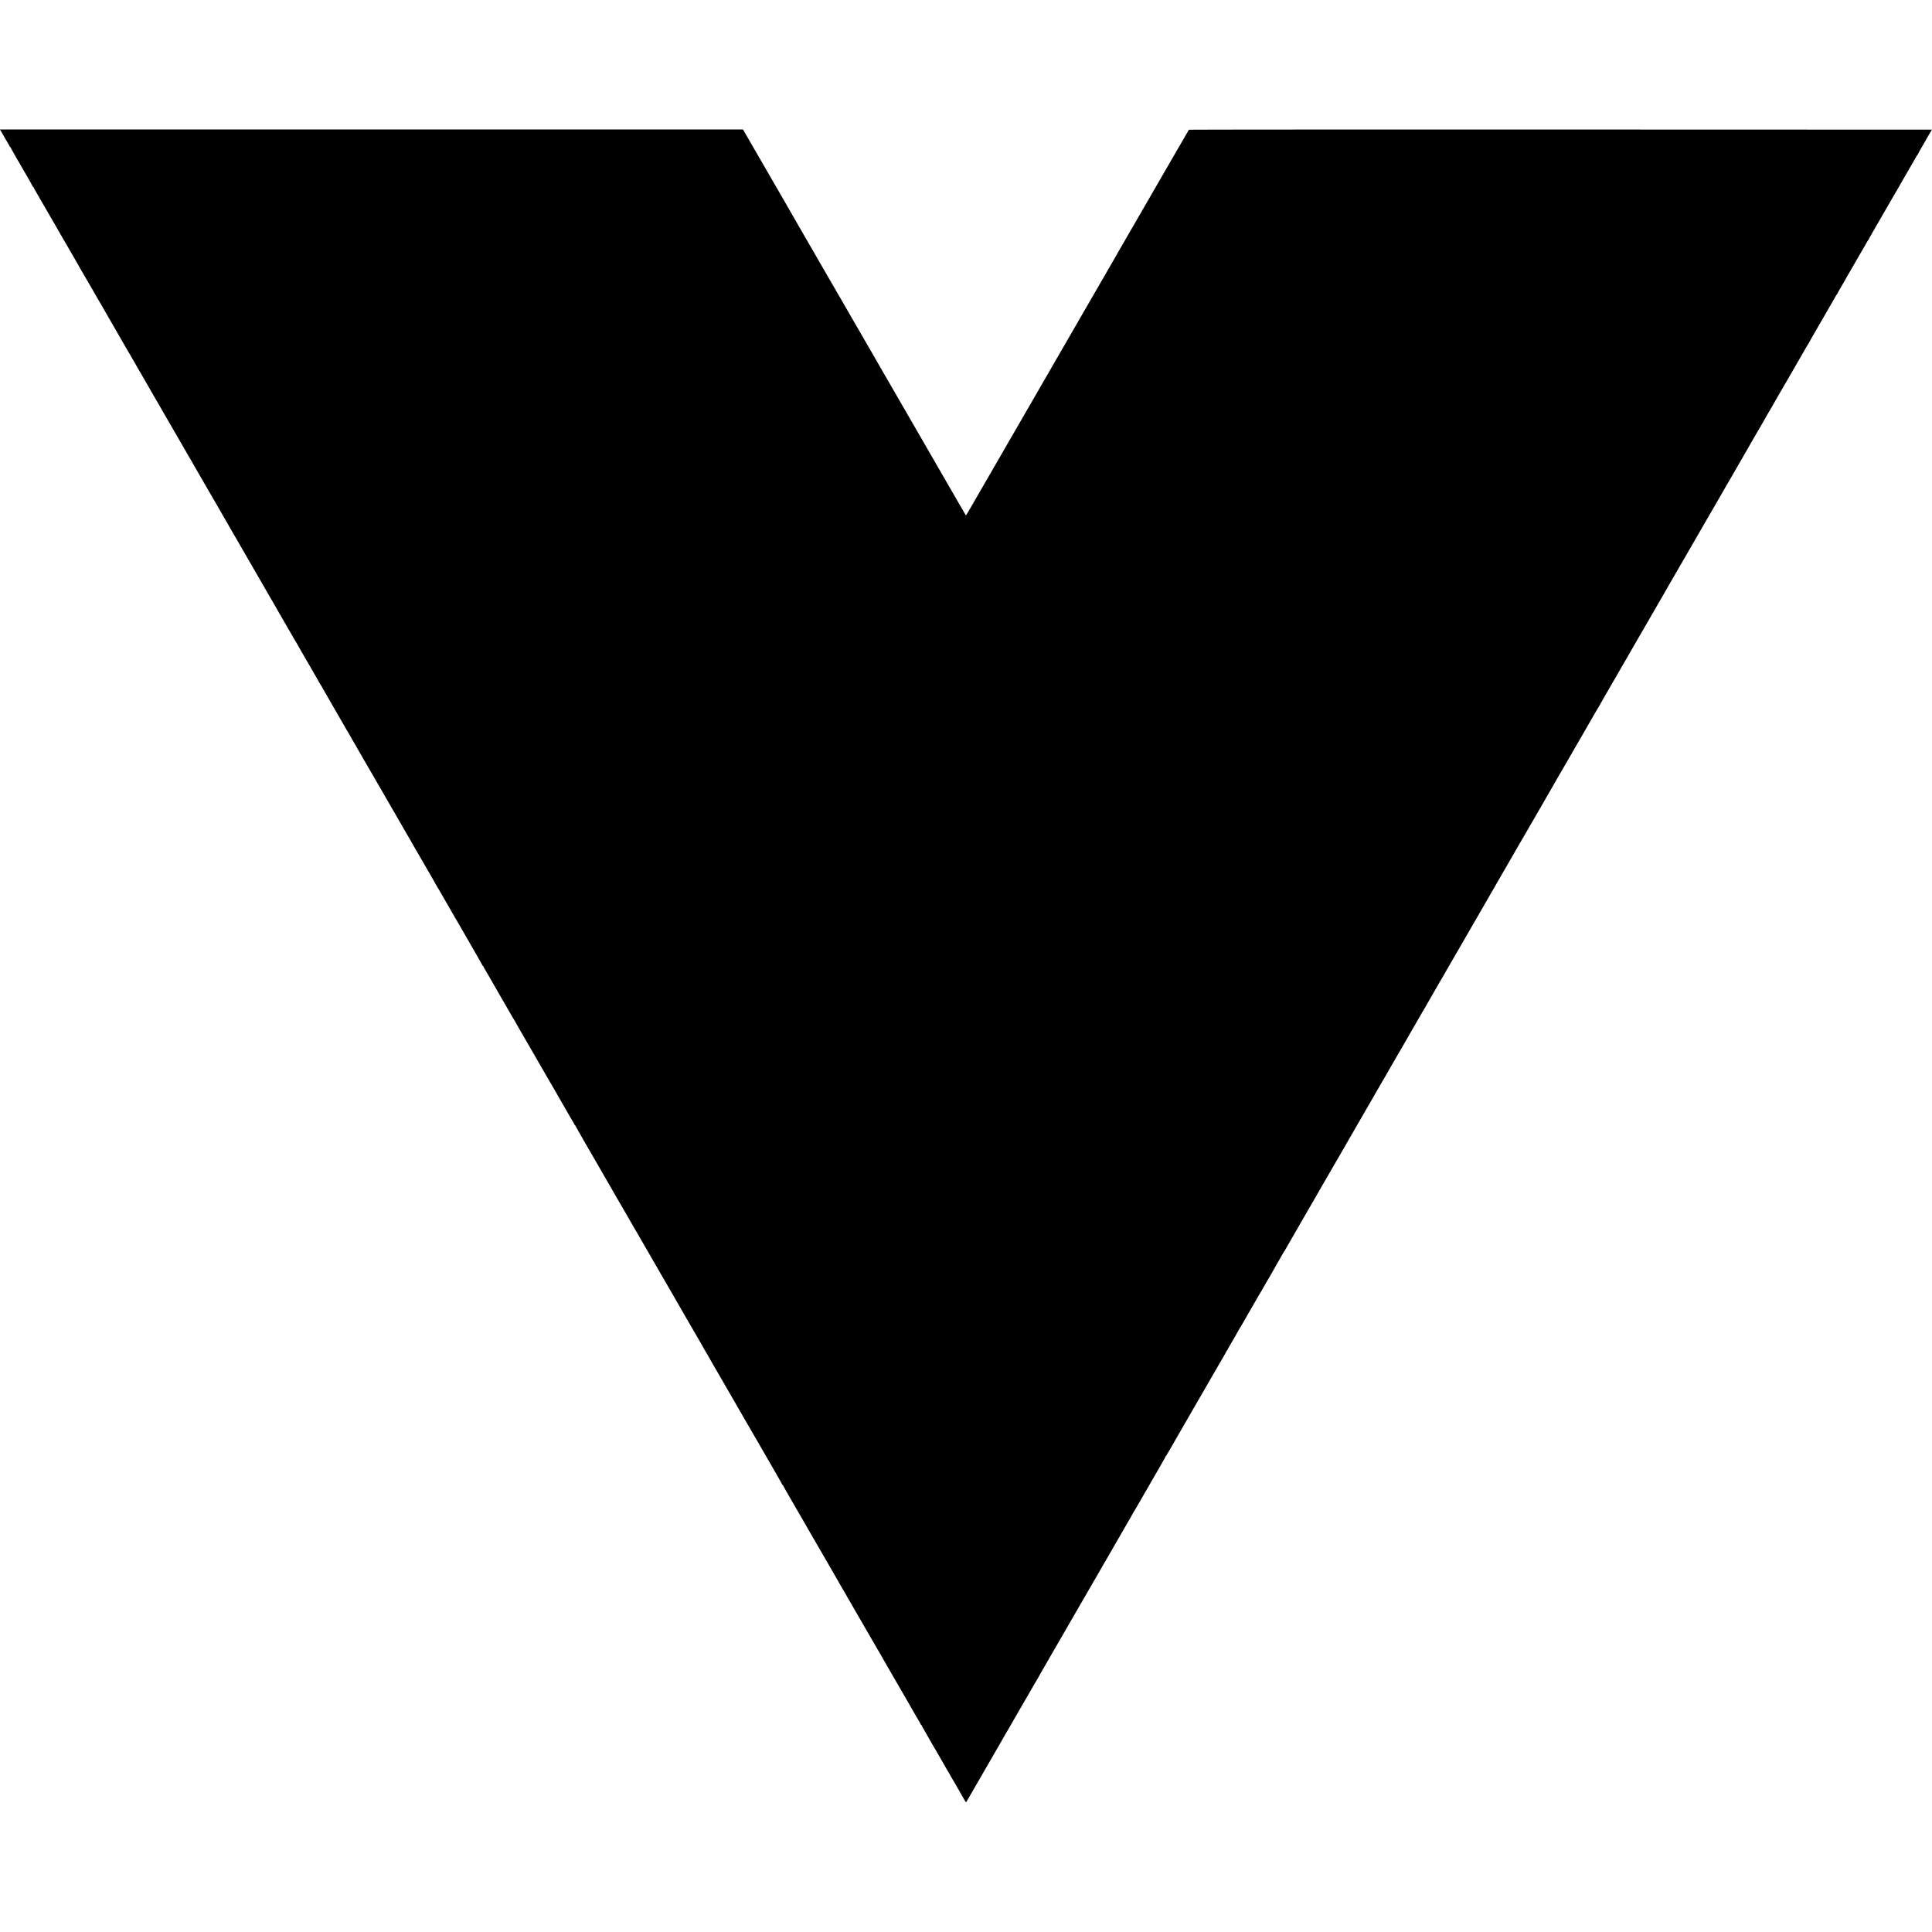
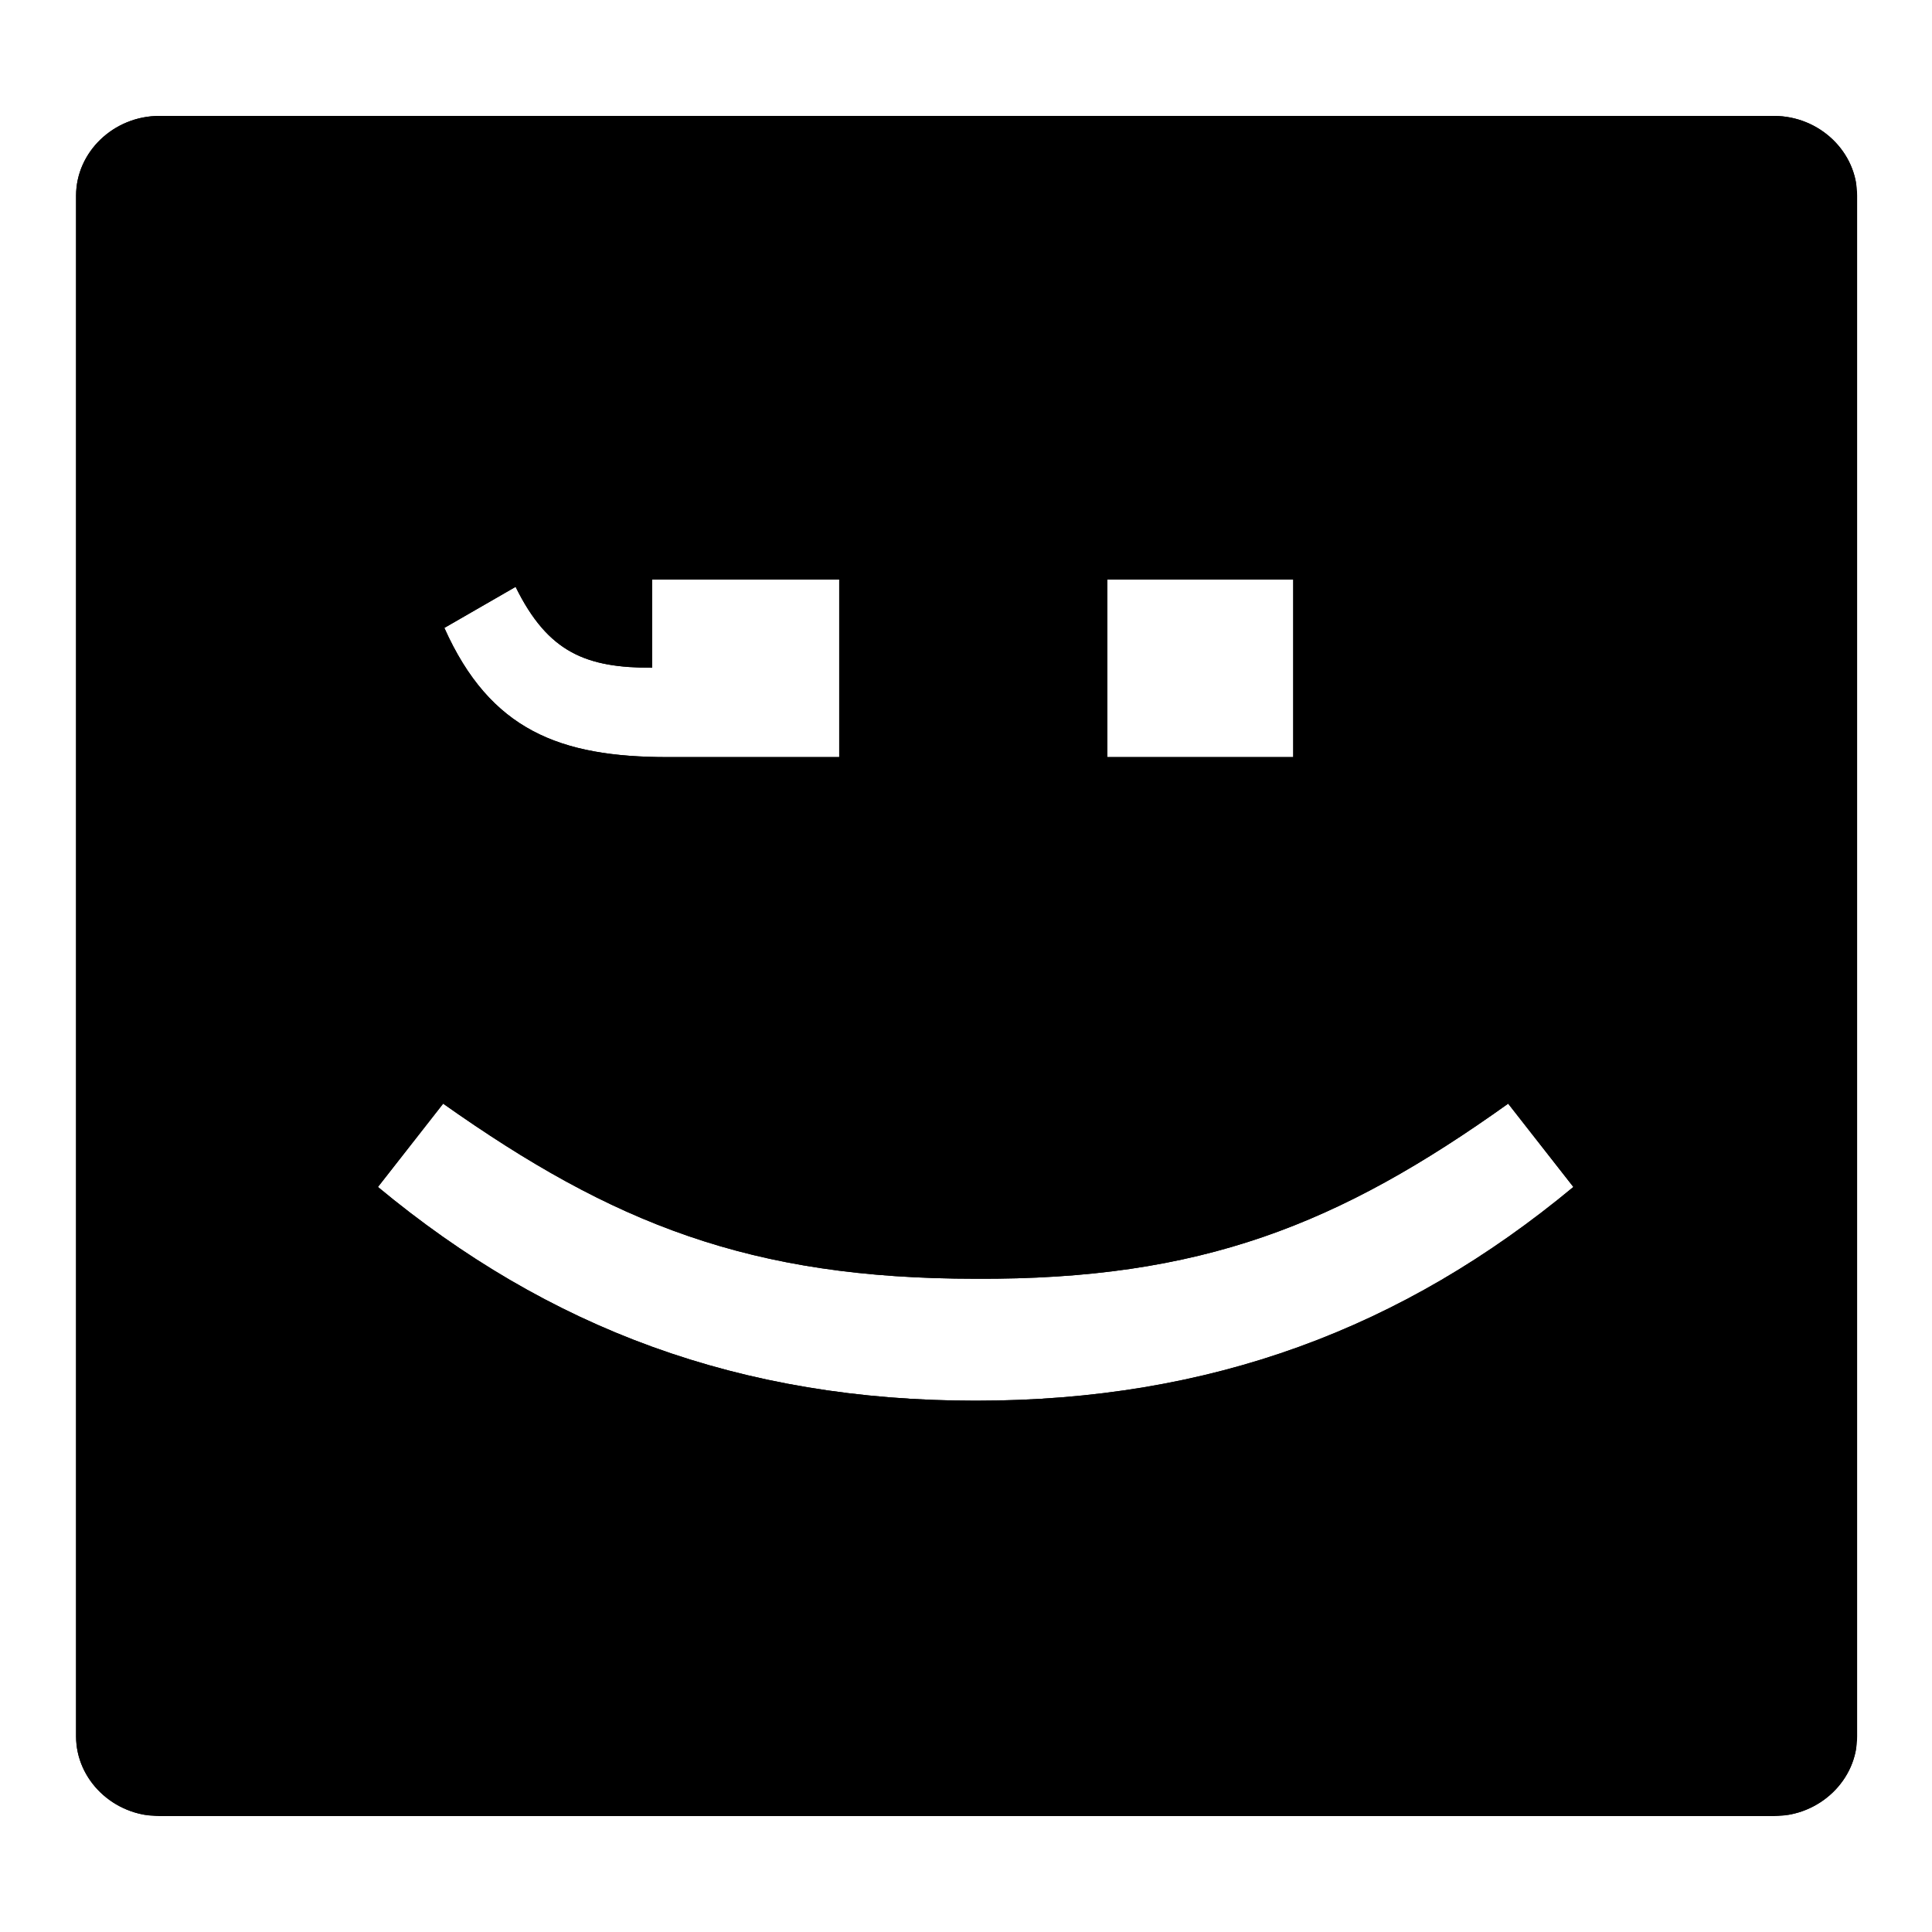
- <svg xmlns="http://www.w3.org/2000/svg" version="1.0" width="16pt" height="16pt" viewBox="0 0 16 16" preserveAspectRatio="xMidYMid meet">
-   <g transform="translate(0,16) scale(0.00032,-0.00032)" fill="#000000" stroke="none">
-     <path d="M18 46618 c45 -75 122 -207 122 -211 0 -2 25 -45 55 -95 30 -50 55 -96 55 -102 0 -5 5 -10 10 -10 6 0 10 -4 10 -9 0 -5 73 -135 161 -288 89 -153 173 -298 187 -323 14 -25 32 -57 41 -72 88 -149 187 -324 189 -335 2 -7 8 -13 13 -13 5 0 9 -4 9 -10 0 -5 46 -89 103 -187 175 -302 490 -846 507 -876 8 -16 20 -36 25 -45 28 -46 290 -498 339 -585 13 -23 74 -129 136 -236 61 -107 123 -215 137 -240 14 -25 29 -50 33 -56 5 -5 23 -37 40 -70 18 -33 38 -67 44 -75 11 -16 21 -33 63 -109 14 -25 29 -50 33 -56 4 -5 21 -35 38 -65 55 -100 261 -455 269 -465 4 -5 14 -21 20 -35 15 -29 41 -75 103 -180 24 -41 52 -88 60 -105 9 -16 57 -100 107 -185 112 -193 362 -626 380 -660 8 -14 23 -38 33 -55 11 -16 23 -37 27 -45 4 -8 26 -46 48 -85 23 -38 53 -90 67 -115 46 -81 64 -113 178 -310 62 -107 121 -210 132 -227 37 -67 56 -99 85 -148 16 -27 32 -57 36 -65 4 -8 15 -27 25 -42 9 -15 53 -89 96 -165 44 -76 177 -307 296 -513 120 -206 268 -463 330 -570 131 -227 117 -203 200 -348 36 -62 73 -125 82 -140 10 -15 21 -34 25 -42 4 -8 20 -37 36 -65 17 -27 38 -65 48 -82 49 -85 64 -111 87 -153 13 -25 28 -49 32 -55 4 -5 78 -134 165 -285 87 -151 166 -288 176 -305 10 -16 26 -43 35 -59 9 -17 125 -217 257 -445 132 -229 253 -441 270 -471 17 -30 45 -79 64 -108 18 -29 33 -54 33 -57 0 -2 20 -37 44 -77 24 -40 123 -212 221 -383 97 -170 190 -330 205 -355 16 -25 39 -65 53 -90 13 -25 81 -144 152 -265 70 -121 137 -238 150 -260 12 -22 37 -65 55 -95 18 -30 43 -73 55 -95 12 -22 48 -85 80 -140 77 -132 163 -280 190 -330 13 -22 71 -123 130 -225 59 -102 116 -199 126 -217 10 -17 29 -50 43 -72 15 -22 26 -43 26 -45 0 -2 27 -50 60 -106 33 -56 60 -103 60 -105 0 -2 55 -98 90 -155 8 -14 182 -316 239 -414 13 -22 45 -79 72 -124 27 -46 49 -86 49 -89 0 -2 14 -24 30 -48 16 -24 30 -46 30 -49 0 -5 74 -135 100 -176 5 -8 24 -42 43 -75 50 -88 58 -101 262 -455 104 -179 199 -345 213 -370 14 -25 28 -49 32 -55 4 -5 17 -26 28 -45 10 -19 62 -109 114 -200 114 -197 133 -230 170 -295 16 -27 33 -57 38 -65 17 -28 96 -165 103 -180 4 -8 16 -28 26 -45 10 -16 77 -131 148 -255 72 -124 181 -313 243 -420 62 -107 121 -209 131 -227 35 -62 323 -560 392 -678 38 -66 83 -145 100 -175 16 -30 33 -59 37 -65 4 -5 17 -27 29 -47 34 -61 56 -100 90 -156 17 -29 31 -55 31 -57 0 -2 17 -32 39 -67 21 -35 134 -229 251 -433 117 -203 235 -407 261 -451 27 -45 49 -85 49 -88 0 -4 8 -19 19 -34 15 -21 200 -341 309 -533 10 -19 33 -58 51 -87 17 -29 31 -54 31 -56 0 -2 25 -44 55 -94 30 -50 55 -95 55 -98 0 -4 6 -15 14 -23 7 -9 27 -41 43 -71 17 -30 170 -297 342 -594 171 -296 311 -542 311 -547 0 -5 5 -9 10 -9 6 0 10 -4 10 -10 0 -5 22 -47 49 -92 27 -46 58 -99 68 -118 24 -43 81 -140 93 -160 5 -8 66 -114 135 -235 69 -121 130 -227 135 -235 12 -21 259 -447 283 -490 10 -19 28 -47 38 -62 11 -14 19 -29 19 -32 0 -3 37 -69 83 -148 99 -170 305 -526 337 -583 13 -22 31 -53 41 -70 11 -16 22 -37 26 -45 7 -14 82 -146 103 -180 14 -24 181 -311 205 -355 13 -22 46 -80 75 -130 29 -49 64 -110 78 -135 14 -25 51 -88 82 -140 31 -52 59 -102 63 -110 4 -8 18 -33 31 -55 205 -353 284 -489 309 -535 17 -30 45 -78 62 -106 18 -28 36 -60 39 -72 4 -12 12 -22 17 -22 5 0 9 -4 9 -10 0 -5 109 -197 241 -427 133 -230 250 -431 259 -448 51 -90 222 -385 280 -485 37 -63 78 -135 92 -160 14 -25 67 -117 118 -205 51 -88 101 -175 111 -193 34 -58 55 -95 149 -257 51 -88 101 -173 110 -190 9 -16 76 -131 147 -255 72 -124 140 -241 151 -260 61 -108 281 -489 355 -615 38 -66 77 -133 87 -150 35 -63 91 -161 100 -175 14 -23 99 -169 128 -220 54 -97 135 -235 142 -245 4 -5 20 -32 35 -60 26 -48 238 -416 276 -480 10 -16 26 -46 37 -65 30 -53 382 -661 403 -695 10 -16 22 -37 26 -45 4 -8 26 -48 50 -88 24 -41 43 -75 43 -77 0 -2 22 -40 50 -85 27 -45 50 -84 50 -86 0 -3 38 -69 83 -147 84 -142 302 -520 340 -587 10 -19 34 -60 52 -90 18 -30 44 -75 57 -100 14 -25 45 -79 70 -120 25 -41 56 -96 70 -121 14 -25 77 -133 138 -240 62 -107 122 -210 132 -229 25 -43 310 -535 337 -581 11 -19 26 -45 34 -59 17 -32 238 -414 266 -460 11 -19 24 -41 28 -49 3 -7 75 -133 160 -278 84 -146 153 -269 153 -274 0 -5 5 -9 10 -9 6 0 10 -4 10 -10 0 -5 82 -150 181 -322 182 -314 201 -346 240 -415 12 -21 80 -139 152 -263 71 -124 141 -245 155 -270 14 -25 28 -49 32 -55 6 -8 145 -248 220 -380 37 -66 209 -362 229 -395 11 -19 24 -42 28 -49 4 -8 67 -118 140 -243 73 -125 133 -230 133 -233 0 -2 15 -28 33 -57 19 -29 47 -78 64 -108 17 -30 53 -93 79 -139 53 -90 82 -141 157 -272 82 -142 115 -199 381 -659 142 -245 268 -463 281 -485 12 -22 71 -125 132 -230 60 -104 172 -298 248 -430 76 -132 146 -253 156 -270 11 -16 22 -36 26 -44 3 -8 30 -54 60 -103 29 -49 53 -91 53 -93 0 -3 18 -34 40 -70 22 -36 40 -67 40 -69 0 -2 37 -66 81 -142 45 -77 98 -168 119 -204 20 -36 47 -81 58 -100 12 -19 27 -47 33 -62 6 -16 15 -28 20 -28 5 0 9 -4 9 -9 0 -6 63 -118 140 -251 77 -133 140 -243 140 -245 0 -2 18 -33 41 -70 22 -37 49 -83 60 -101 10 -19 29 -51 40 -71 25 -45 109 -189 126 -218 7 -11 17 -29 22 -40 6 -11 22 -38 35 -60 14 -22 37 -62 52 -90 14 -27 35 -62 45 -77 11 -14 19 -29 19 -32 0 -3 18 -35 40 -71 22 -36 40 -67 40 -69 0 -2 19 -35 42 -72 23 -38 55 -94 72 -124 26 -47 139 -244 171 -298 6 -9 21 -36 34 -60 28 -48 37 -51 51 -19 6 12 19 36 29 52 10 17 27 46 38 65 11 19 104 181 208 360 103 179 199 345 213 370 14 25 42 74 64 109 21 34 38 65 38 67 0 2 18 33 40 69 22 36 40 67 40 69 0 3 177 310 199 346 16 26 136 234 140 244 2 5 25 44 52 88 27 44 49 81 49 84 0 2 18 34 40 70 22 36 40 67 40 69 0 2 20 36 43 77 35 58 169 289 297 513 9 17 50 86 90 155 40 69 86 150 103 180 16 30 35 62 41 70 6 8 16 24 22 35 35 64 72 129 167 293 59 100 116 199 127 220 11 20 30 53 41 72 43 72 1070 1850 1121 1940 14 25 65 113 113 195 48 83 96 166 107 185 10 19 28 50 38 68 11 18 73 124 137 235 64 111 175 303 246 427 71 124 173 299 225 390 52 91 116 202 143 248 27 45 49 85 49 89 0 4 6 14 14 22 7 9 28 43 46 76 26 47 251 436 378 655 11 19 29 51 40 70 11 19 101 176 201 348 99 172 181 317 181 323 0 5 5 9 10 9 6 0 10 5 10 11 0 6 8 23 18 37 11 15 32 52 49 82 16 30 130 228 253 440 122 212 234 405 248 430 13 25 39 70 57 100 39 65 69 117 130 225 25 44 50 87 55 95 12 19 78 134 220 380 61 107 129 224 150 260 161 277 222 382 246 425 15 28 47 83 71 123 24 41 43 78 43 83 0 5 4 9 8 9 4 0 13 12 19 28 7 15 23 45 36 67 66 110 277 478 277 483 0 3 6 13 14 21 7 9 27 41 43 71 17 30 45 80 63 110 34 57 375 649 394 685 6 11 16 27 22 35 6 8 26 42 44 75 18 33 41 74 51 90 10 17 24 41 32 55 54 97 72 128 88 152 11 14 19 28 19 30 0 3 79 141 175 308 96 167 175 305 175 308 0 3 6 13 14 21 7 9 26 39 41 66 33 60 276 483 338 587 24 40 46 80 50 88 4 8 13 24 20 35 14 23 95 163 125 215 11 19 52 91 92 160 40 69 80 139 90 155 9 17 103 179 207 360 105 182 200 346 211 365 103 181 463 802 489 845 7 11 15 27 19 35 4 8 29 51 55 95 64 110 828 1433 848 1470 9 17 24 41 33 55 9 14 29 48 45 77 15 28 52 93 82 145 30 51 62 107 71 123 17 30 231 398 400 690 51 88 103 179 115 202 12 23 26 48 32 55 6 7 24 38 40 68 17 30 61 107 98 170 37 63 84 144 103 180 19 36 41 72 48 81 8 8 14 18 14 21 0 4 27 51 59 106 32 55 72 124 89 154 16 29 71 125 122 213 51 88 104 180 118 205 13 25 28 50 32 55 4 6 17 26 28 45 11 19 45 80 77 135 31 55 66 116 77 135 11 19 88 152 171 295 401 694 620 1072 650 1125 11 19 87 152 170 295 83 143 158 273 166 288 9 16 21 36 26 45 6 9 31 52 55 96 25 43 54 94 66 115 11 20 95 164 186 321 91 157 173 299 182 315 9 17 26 46 37 65 12 19 66 114 121 210 56 96 108 186 117 200 8 14 24 40 34 59 24 45 383 664 412 713 5 9 17 29 26 45 15 28 120 210 241 419 36 61 68 117 72 125 4 8 12 23 19 34 35 57 245 420 262 453 11 20 35 61 53 90 17 29 32 54 32 56 0 3 28 51 62 108 33 57 70 119 80 138 10 19 23 42 28 50 5 8 32 53 59 100 27 47 149 258 271 470 122 212 234 405 248 430 30 53 62 108 80 135 6 11 15 27 19 35 4 8 85 150 181 315 96 165 187 323 202 350 31 56 116 202 130 225 5 8 25 42 43 75 19 33 92 159 162 280 149 257 157 271 202 350 19 33 38 67 43 75 9 14 228 392 275 475 12 22 55 96 95 165 40 69 80 139 90 155 24 42 202 350 221 383 9 15 27 47 41 72 14 25 75 131 136 236 61 106 121 210 134 232 99 172 271 470 279 482 5 8 23 40 40 70 18 30 81 141 142 245 60 105 121 210 135 235 14 25 71 124 127 220 56 96 143 247 194 335 51 88 96 167 102 175 14 24 180 311 204 355 23 43 340 590 356 615 5 8 50 87 101 175 171 301 517 898 582 1008 25 43 46 81 46 83 0 2 12 23 27 47 14 23 40 67 56 97 16 30 35 62 42 70 7 8 15 22 18 30 4 8 20 38 37 65 16 28 33 57 37 65 6 12 111 196 143 250 5 8 55 95 112 193 57 98 113 195 126 215 12 20 27 46 32 57 6 11 14 27 20 35 5 8 76 130 156 270 80 140 165 287 187 325 23 39 52 90 66 115 13 25 30 52 37 61 8 8 14 18 14 21 0 4 41 77 92 165 50 87 175 302 276 478 101 176 208 360 236 408 28 49 67 117 86 152 19 35 41 70 48 77 6 6 12 15 12 19 0 7 124 224 167 291 12 21 23 40 23 42 0 2 21 40 46 83 26 43 55 92 64 109 54 95 327 568 354 614 19 30 45 75 59 100 71 128 82 145 89 148 4 2 8 8 8 13 0 5 42 82 94 172 311 538 496 858 518 897 14 25 40 70 58 100 18 30 42 71 53 90 10 19 79 139 152 265 73 127 142 246 153 265 10 19 43 76 72 125 29 50 63 108 75 130 65 116 80 140 87 143 4 2 8 8 8 12 0 8 114 212 140 250 6 8 14 24 20 35 5 11 54 97 108 190 l100 170 -9611 3 c-5286 1 -9614 -1 -9618 -5 -5 -6 -419 -719 -619 -1068 -89 -155 -267 -463 -323 -560 -38 -66 -81 -140 -95 -165 -31 -56 -263 -457 -526 -910 -110 -190 -224 -388 -254 -440 -29 -52 -61 -109 -71 -125 -23 -39 -243 -420 -268 -465 -11 -19 -204 -352 -428 -740 -224 -388 -477 -826 -563 -975 -85 -148 -185 -322 -222 -385 -37 -63 -120 -207 -185 -320 -65 -113 -177 -306 -248 -430 -72 -124 -172 -297 -222 -385 -51 -88 -142 -245 -202 -350 -131 -226 -247 -427 -408 -705 -65 -113 -249 -432 -410 -710 -160 -278 -388 -673 -506 -877 -118 -205 -216 -373 -219 -373 -3 0 -52 82 -109 183 -58 100 -144 250 -192 332 -95 164 -402 696 -647 1120 -85 149 -228 396 -317 550 -212 365 -982 1700 -1008 1745 -10 19 -43 76 -72 125 -29 50 -64 110 -77 135 -14 25 -63 110 -110 190 -47 80 -96 165 -110 190 -14 25 -99 171 -188 325 -89 154 -174 300 -188 325 -13 25 -64 113 -112 195 -48 83 -140 242 -205 355 -65 113 -183 317 -263 454 -79 137 -152 264 -163 282 -50 89 -335 583 -354 614 -12 19 -34 58 -50 85 -15 28 -129 226 -253 440 -124 215 -235 408 -247 430 -12 22 -69 121 -127 220 -58 99 -226 389 -373 645 -148 256 -324 561 -392 678 -67 117 -134 232 -147 255 -13 23 -33 59 -46 80 l-22 37 -9615 0 -9615 0 20 -32z" />
+ <svg xmlns="http://www.w3.org/2000/svg" xmlns:xlink="http://www.w3.org/1999/xlink" version="1.1" id="Layer_1" x="0px" y="0px" viewBox="0 0 16 16" style="enable-background:new 0 0 16 16;" xml:space="preserve">
+   <style type="text/css">
+ 	.st0{clip-path:url(#SVGID_2_);}
+ </style>
+   <g>
+     <g>
+       <defs>
+         <path id="SVGID_1_" d="M12.49,9.14l0.54,0.69c-1.41,1.17-3,1.77-4.95,1.77c-1.95,0-3.54-0.6-4.95-1.77l0.54-0.69     c1.4,0.99,2.54,1.45,4.41,1.45C9.95,10.6,11.09,10.14,12.49,9.14 M5.41,4.8h1.54v1.47H5.53c-0.89,0-1.47-0.22-1.85-1.07     l0.59-0.34c0.27,0.55,0.59,0.67,1.13,0.67V4.8z M9.17,4.8h1.54v1.47H9.17V4.8z M1.32,0.96c-0.38,0-0.69,0.3-0.69,0.66v12.76     c0,0.36,0.31,0.66,0.69,0.66h13.37c0.38,0,0.69-0.3,0.69-0.66V1.62c0-0.36-0.31-0.66-0.69-0.66H1.32z" />
+       </defs>
+       <use xlink:href="#SVGID_1_" style="overflow:visible;" />
+       <clipPath id="SVGID_2_">
+         <use xlink:href="#SVGID_1_" style="overflow:visible;" />
+       </clipPath>
+       <rect x="0.63" y="0.96" class="st0" width="14.74" height="14.07" />
+     </g>
  </g>
</svg>
